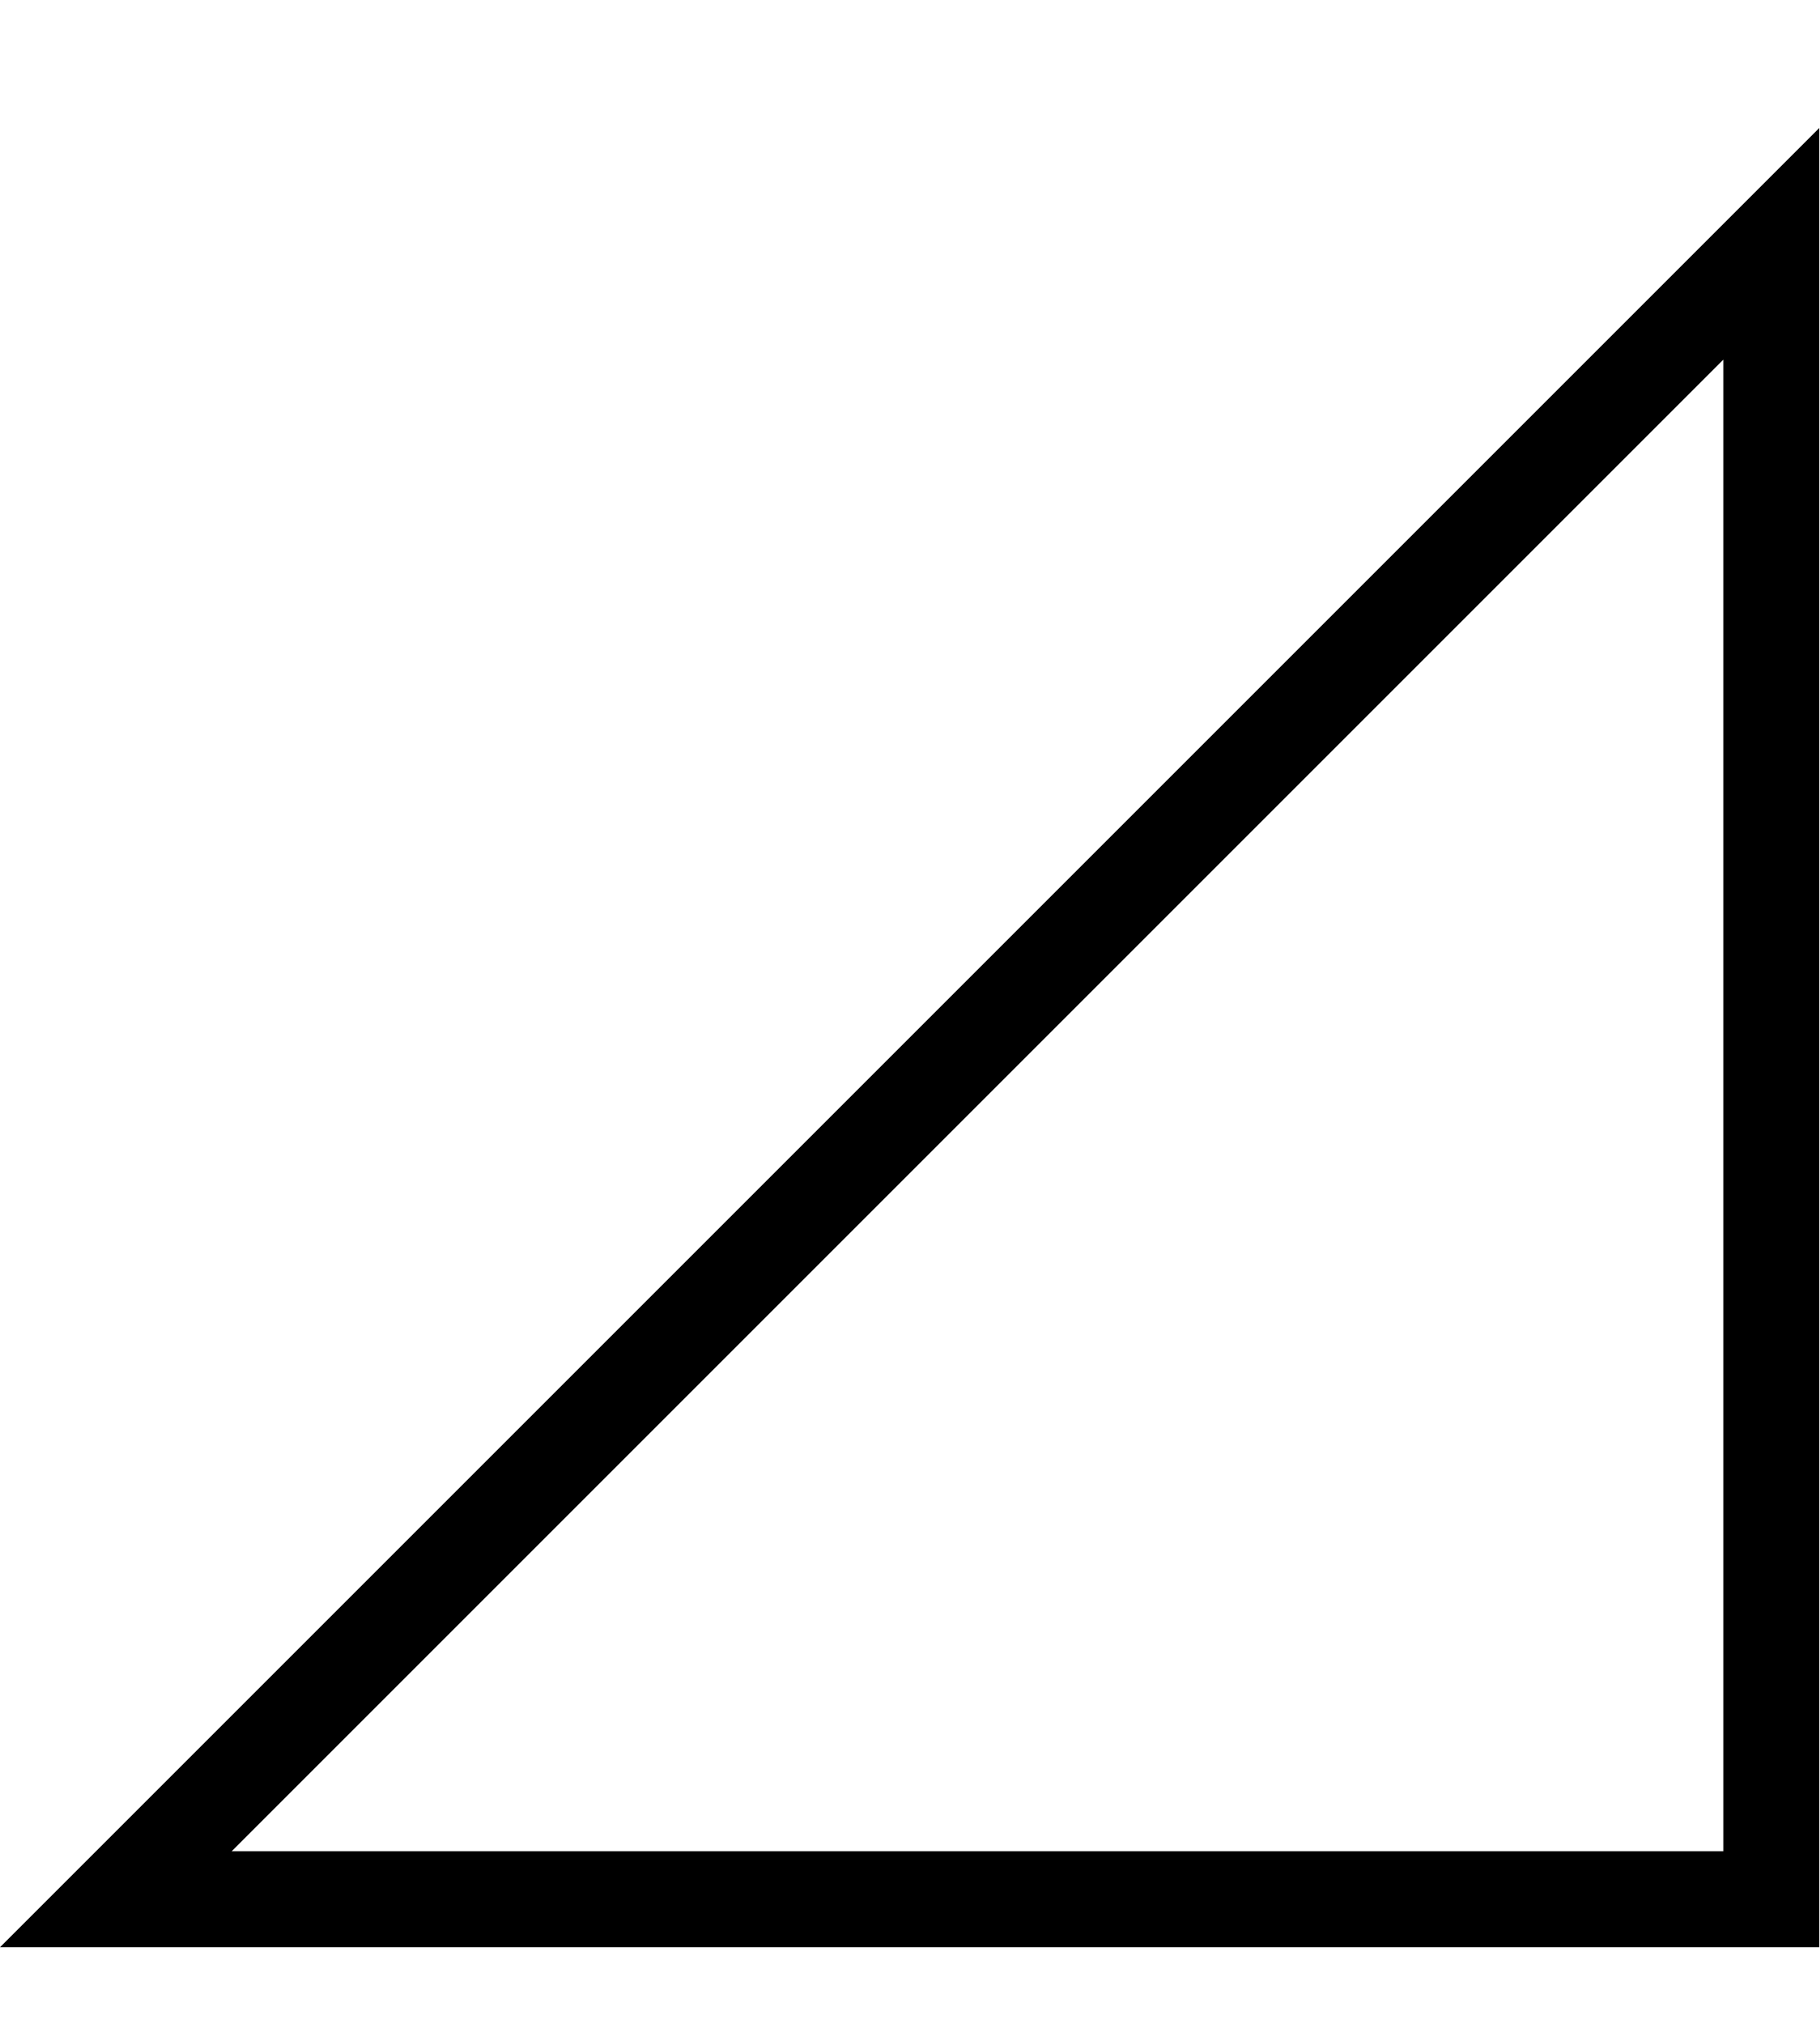
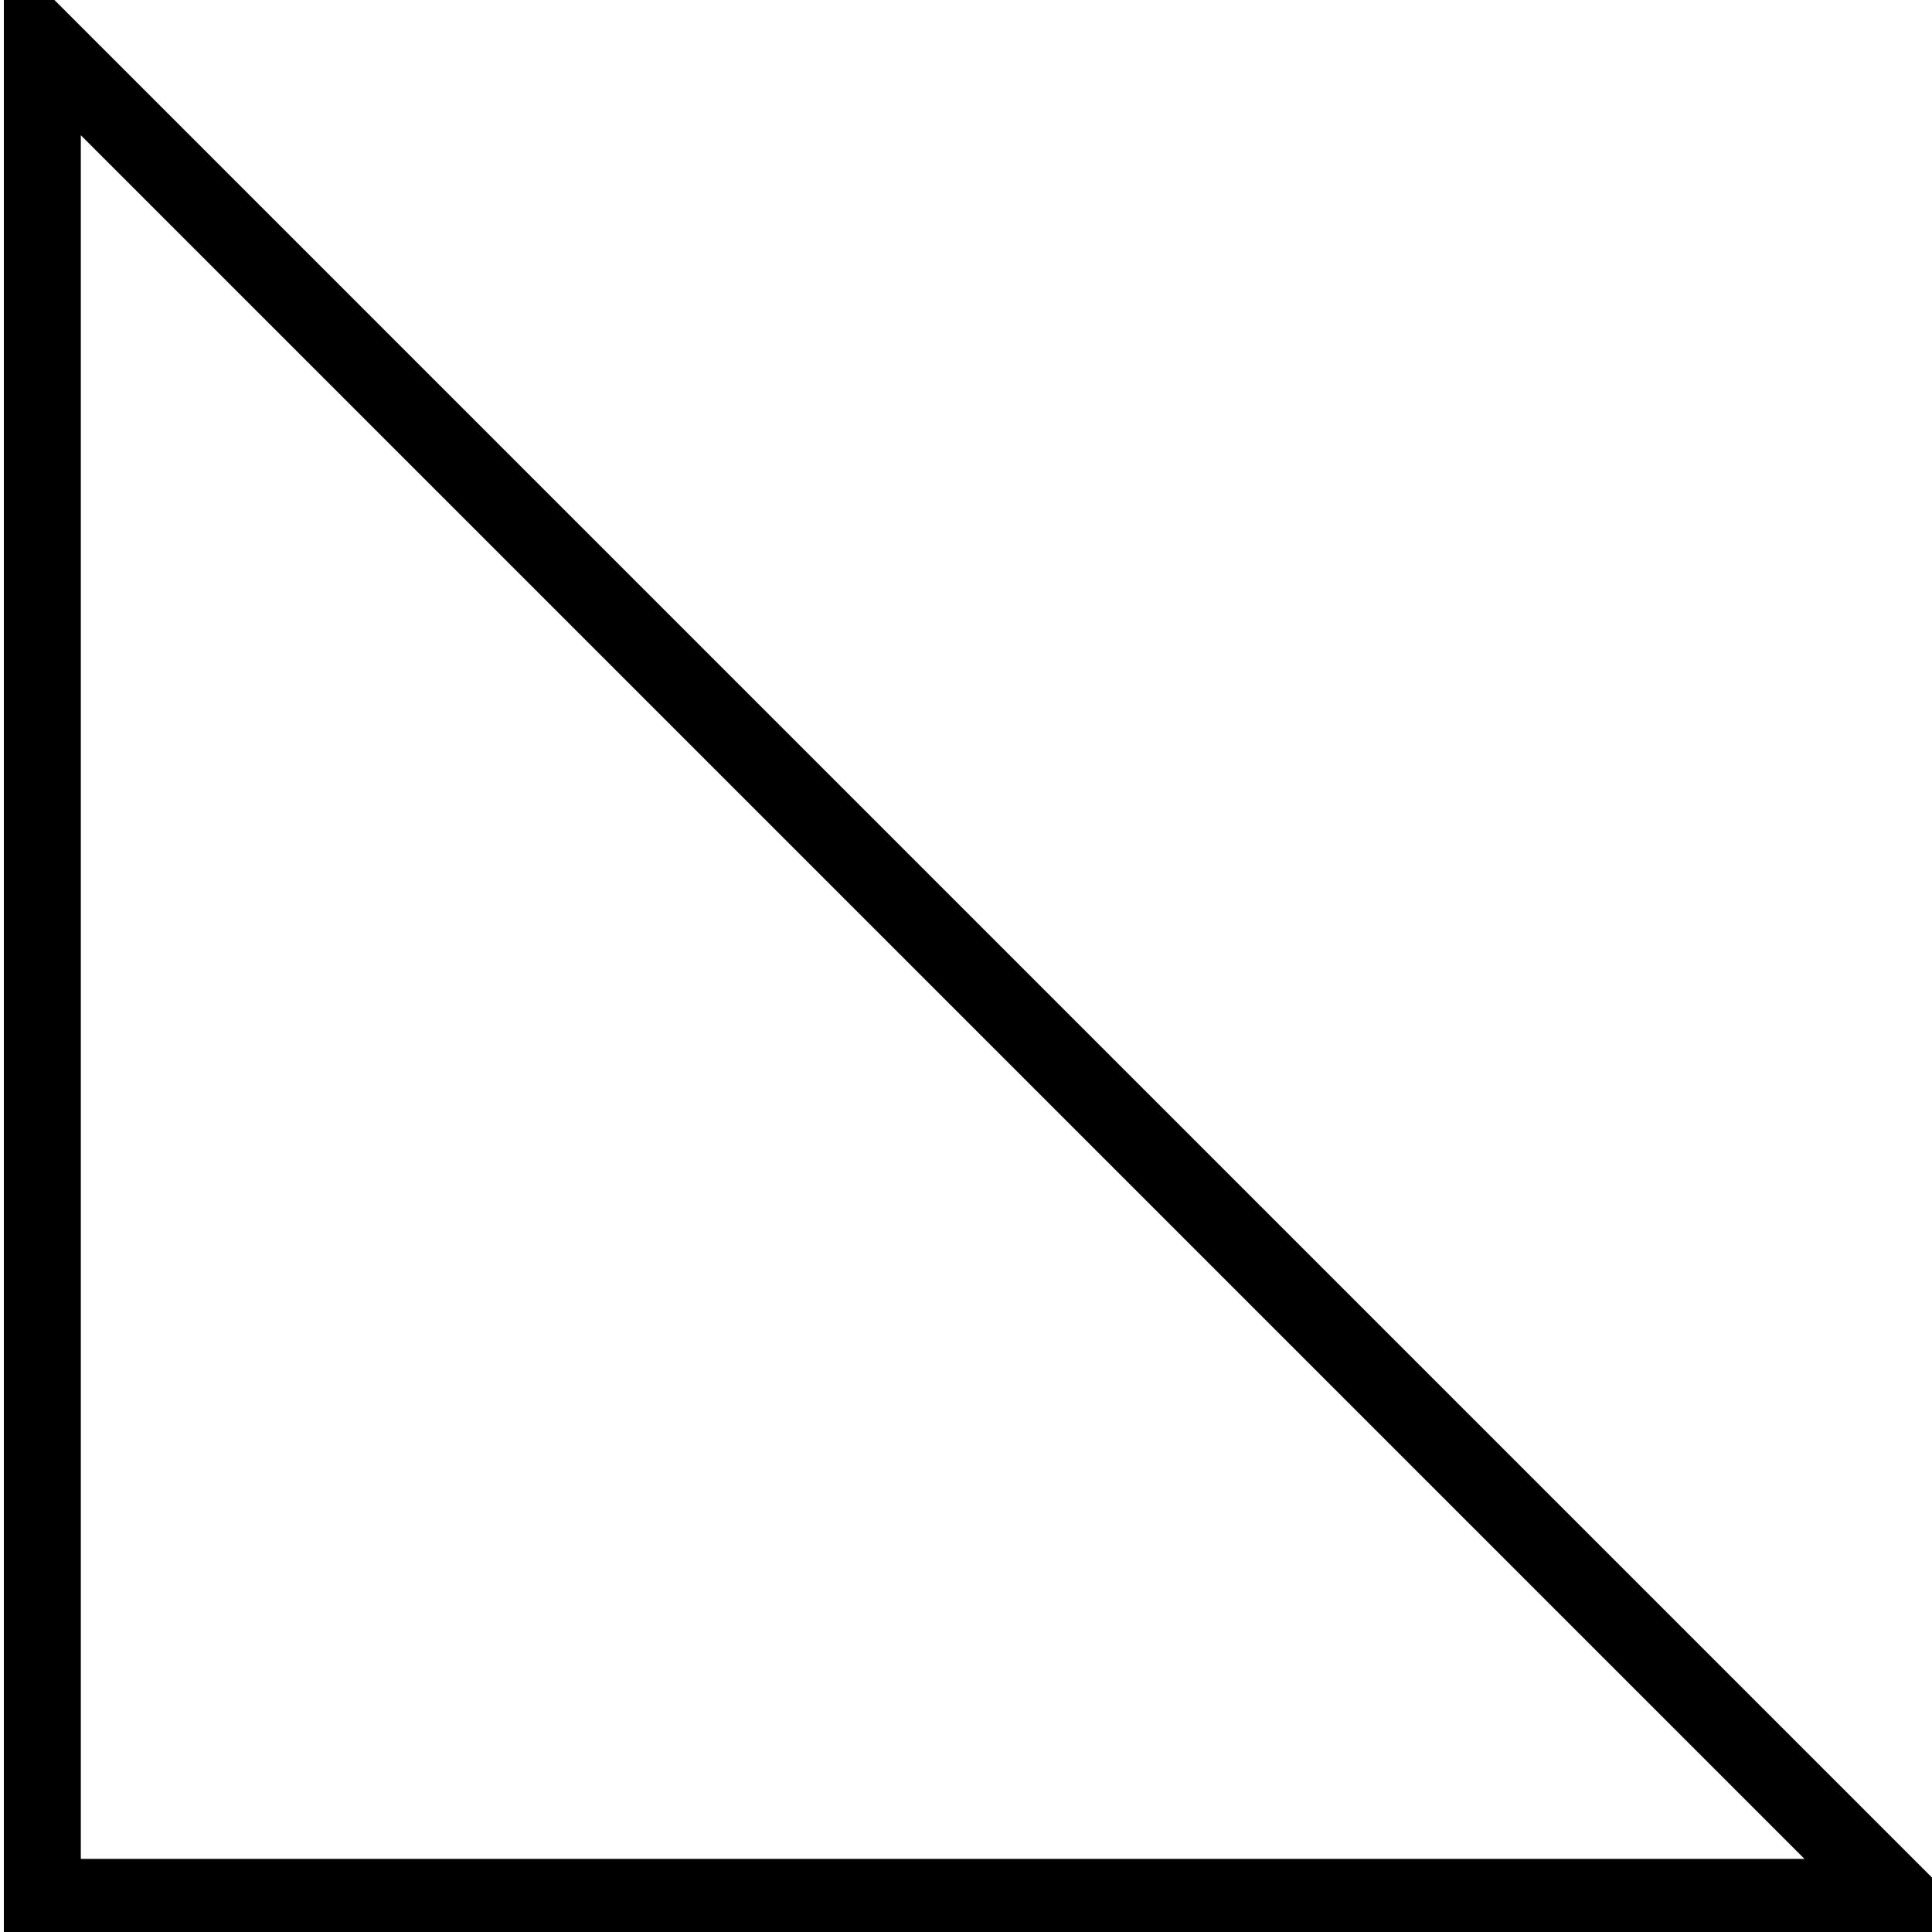
- <svg xmlns="http://www.w3.org/2000/svg" version="1.1" id="Capa_1" x="0px" y="0px" viewBox="0 -20 284.356 316.356" style="enable-background:new 0 0 284.356 284.356;" xml:space="preserve">
+ <svg xmlns="http://www.w3.org/2000/svg" version="1.1" width="251px" height="251px" viewBox="-0.5 -0.5 251 251" content="&lt;mxfile host=&quot;Electron&quot; modified=&quot;2022-06-07T04:14:32.401Z&quot; agent=&quot;5.0 (X11; Linux x86_64) AppleWebKit/537.36 (KHTML, like Gecko) draw.io/19.0.1 Chrome/100.0.49.160 Electron/18.3.2 Safari/537.36&quot; version=&quot;19.0.1&quot; etag=&quot;yr6IMNybW8kiSggGlNwK&quot; type=&quot;device&quot;&gt;&lt;diagram id=&quot;TSyUV2JTaGnN8awmnVCx&quot;&gt;jZNNb4MwDIZ/DdcKwtptx5V122GTJvWw45QSF6IlGAXT0v36JcVAUVVpF5Q8fu34iyjNbPfqZF1+oAITiVh1UfocCfEgVv4bwKkHyxWDwmnVo2QCW/0LDGOmrVbQzISEaEjXc5hjVUFOMyadw+Nctkczf7WWBVyBbS7NNf3SikqmYhlPhjfQRclPrwaDlYOYQVNKhccLlG6iNHOI1J9sl4EJvRv60vu93LCOiTmo6D8Oonc4SNNybZwXnYZiD+BI+9rf5Q7MJzaaNFbetEMitFG6HgRPRhfBQFh7WpI1/pL4oy+yDsFsV4R1WOxko/OFzFuCb3JaVkV4a31ejzjoyeEPZGjQeaJgL1tDIx86ngQpp+8zgO5mC5KxsX4hAS2QO3kJO4g7ngUv4/1jfz1OkxV3HLW8GOoIJW9TMYaeGu4P3PPhOs32bLv4QdLNHw==&lt;/diagram&gt;&lt;/mxfile&gt;" style="background-color: rgb(255, 255, 255);">
+   <defs />
  <g>
-     <path d="M0,284.356h284.356V0L0,284.356z M269.356,269.356H36.213L269.356,36.213V269.356z" />
-     <g>
- 	</g>
-     <g>
- 	</g>
-     <g>
- 	</g>
-     <g>
- 	</g>
-     <g>
- 	</g>
-     <g>
- 	</g>
-     <g>
- 	</g>
-     <g>
- 	</g>
-     <g>
- 	</g>
-     <g>
- 	</g>
-     <g>
- 	</g>
-     <g>
- 	</g>
-     <g>
- 	</g>
-     <g>
- 	</g>
-     <g>
- 	</g>
+     <path d="M 5 246 L 5 5 L 246 246 Z" fill="rgb(255, 255, 255)" stroke="rgb(0, 0, 0)" stroke-width="10" stroke-miterlimit="10" pointer-events="all" />
  </g>
-   <g>
- </g>
-   <g>
- </g>
-   <g>
- </g>
-   <g>
- </g>
-   <g>
- </g>
-   <g>
- </g>
-   <g>
- </g>
-   <g>
- </g>
-   <g>
- </g>
-   <g>
- </g>
-   <g>
- </g>
-   <g>
- </g>
-   <g>
- </g>
-   <g>
- </g>
-   <g>
- </g>
</svg>
